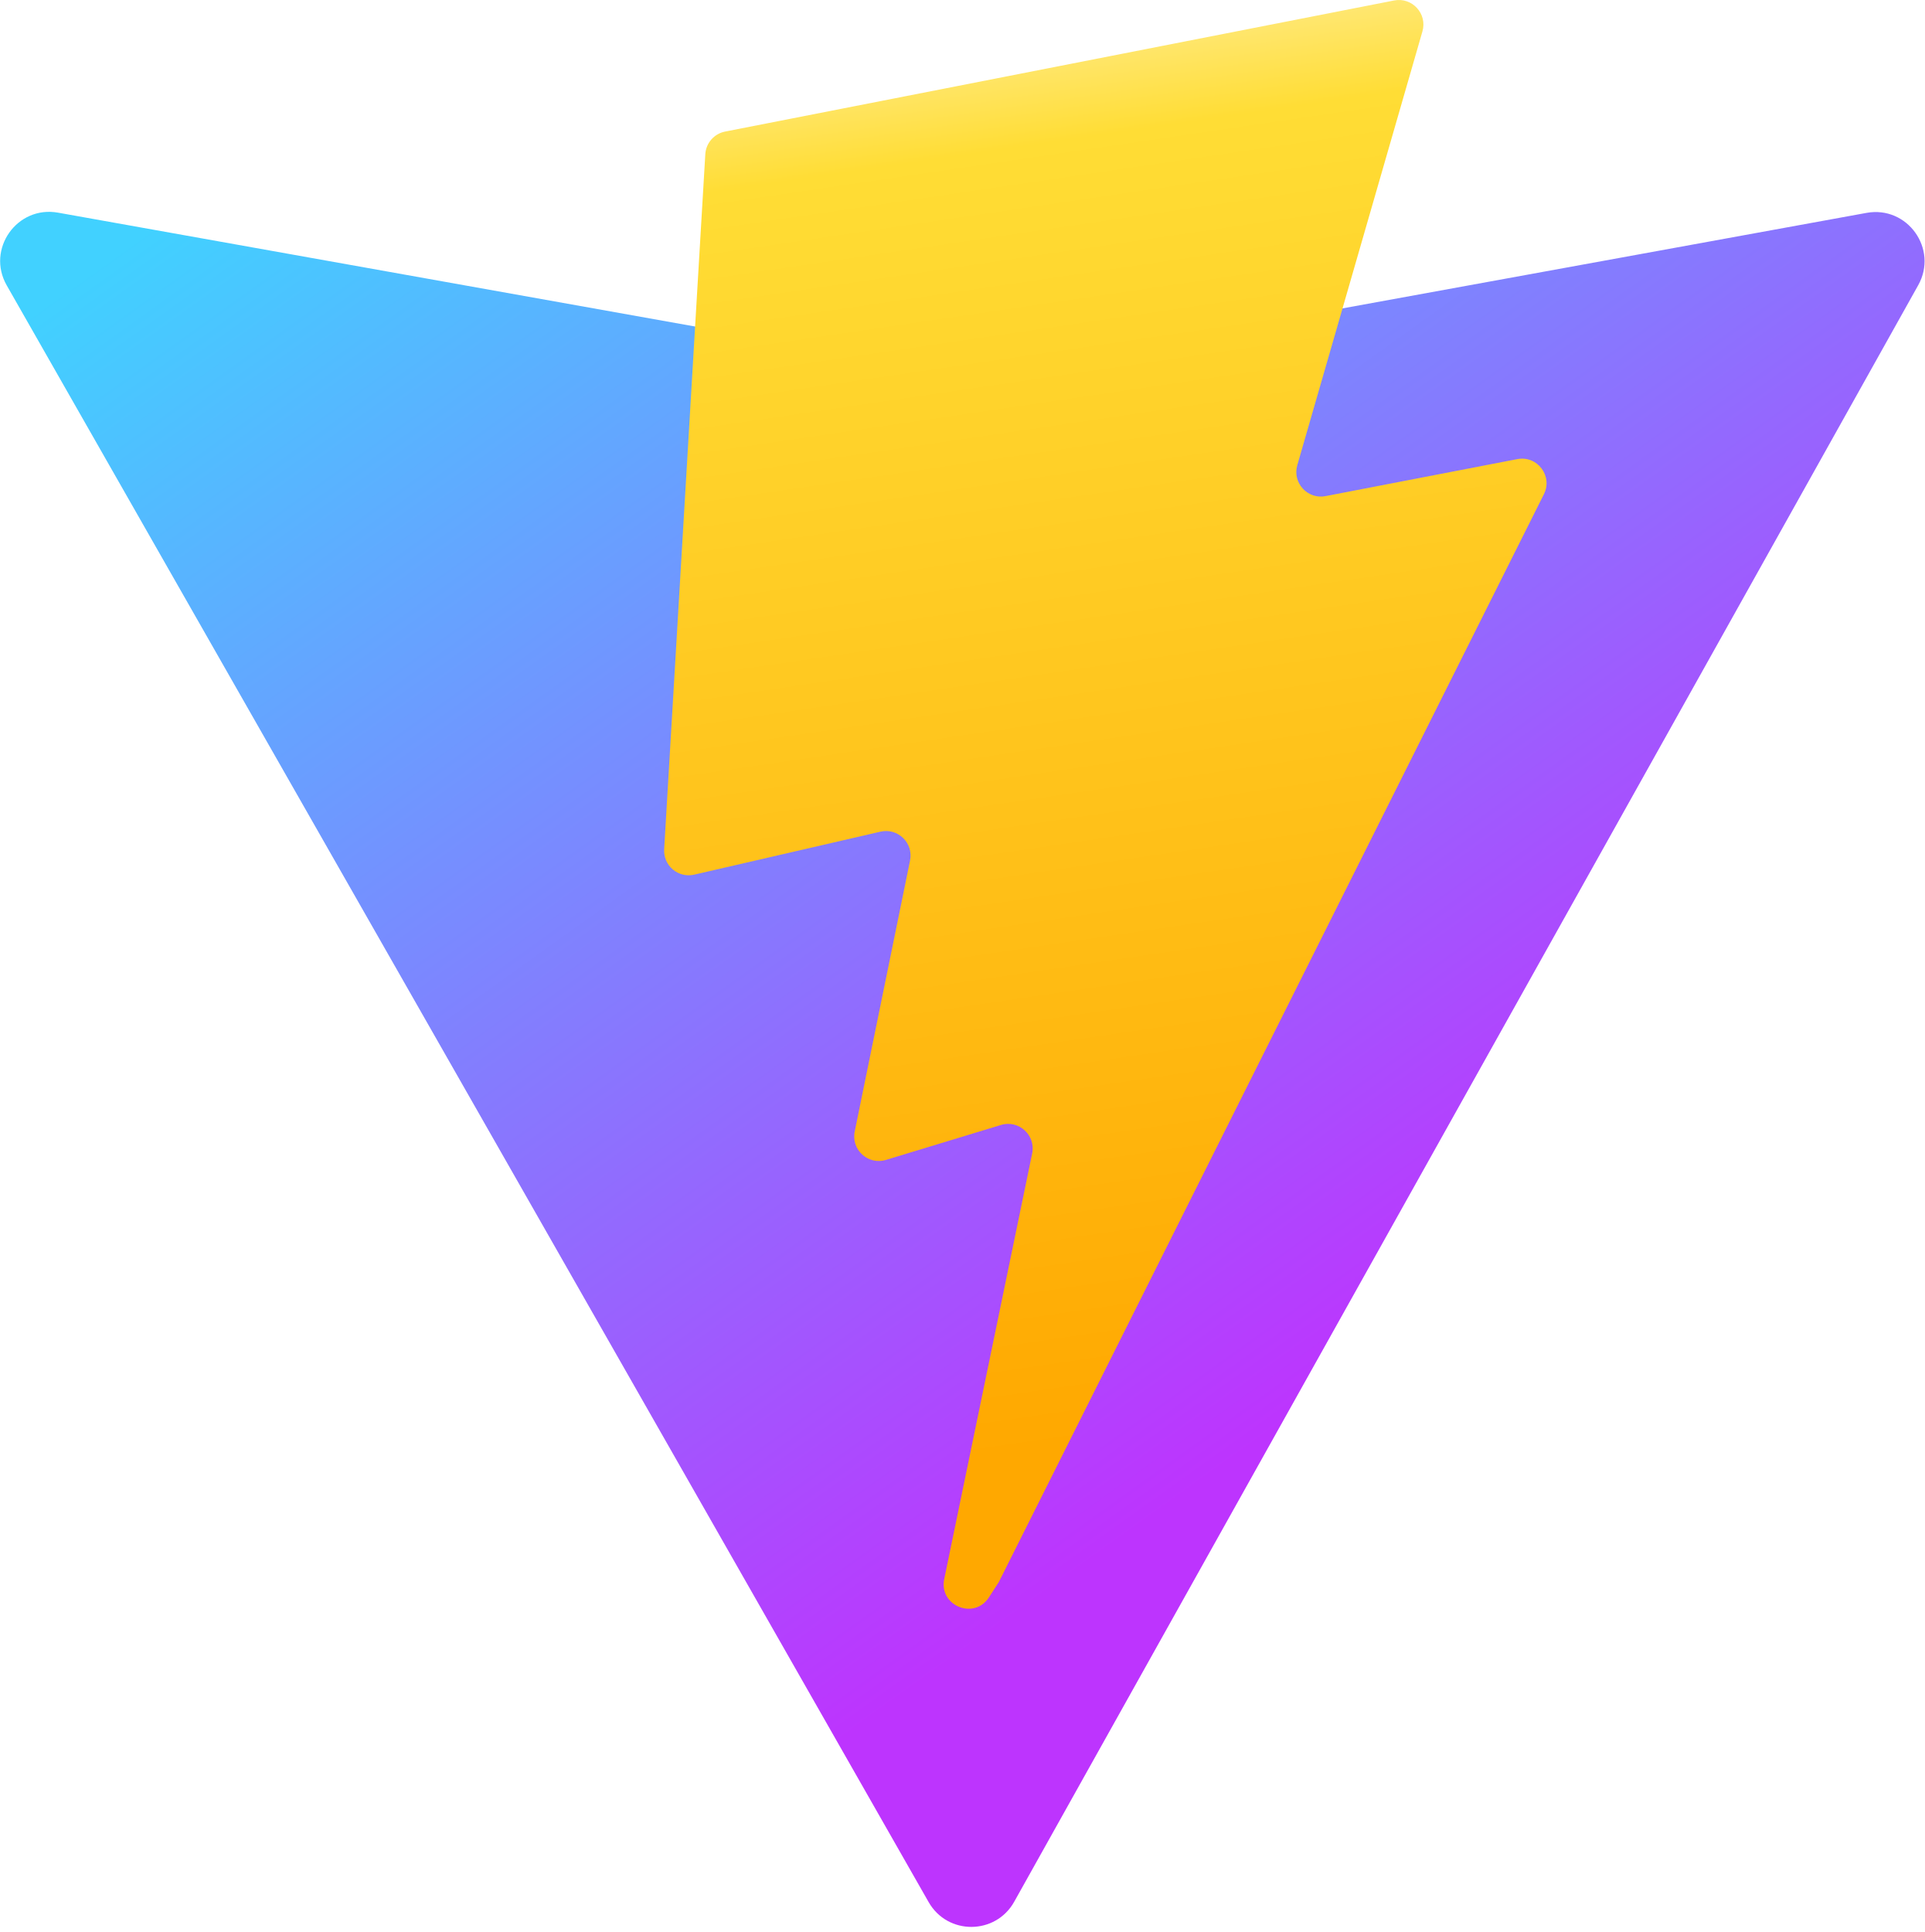
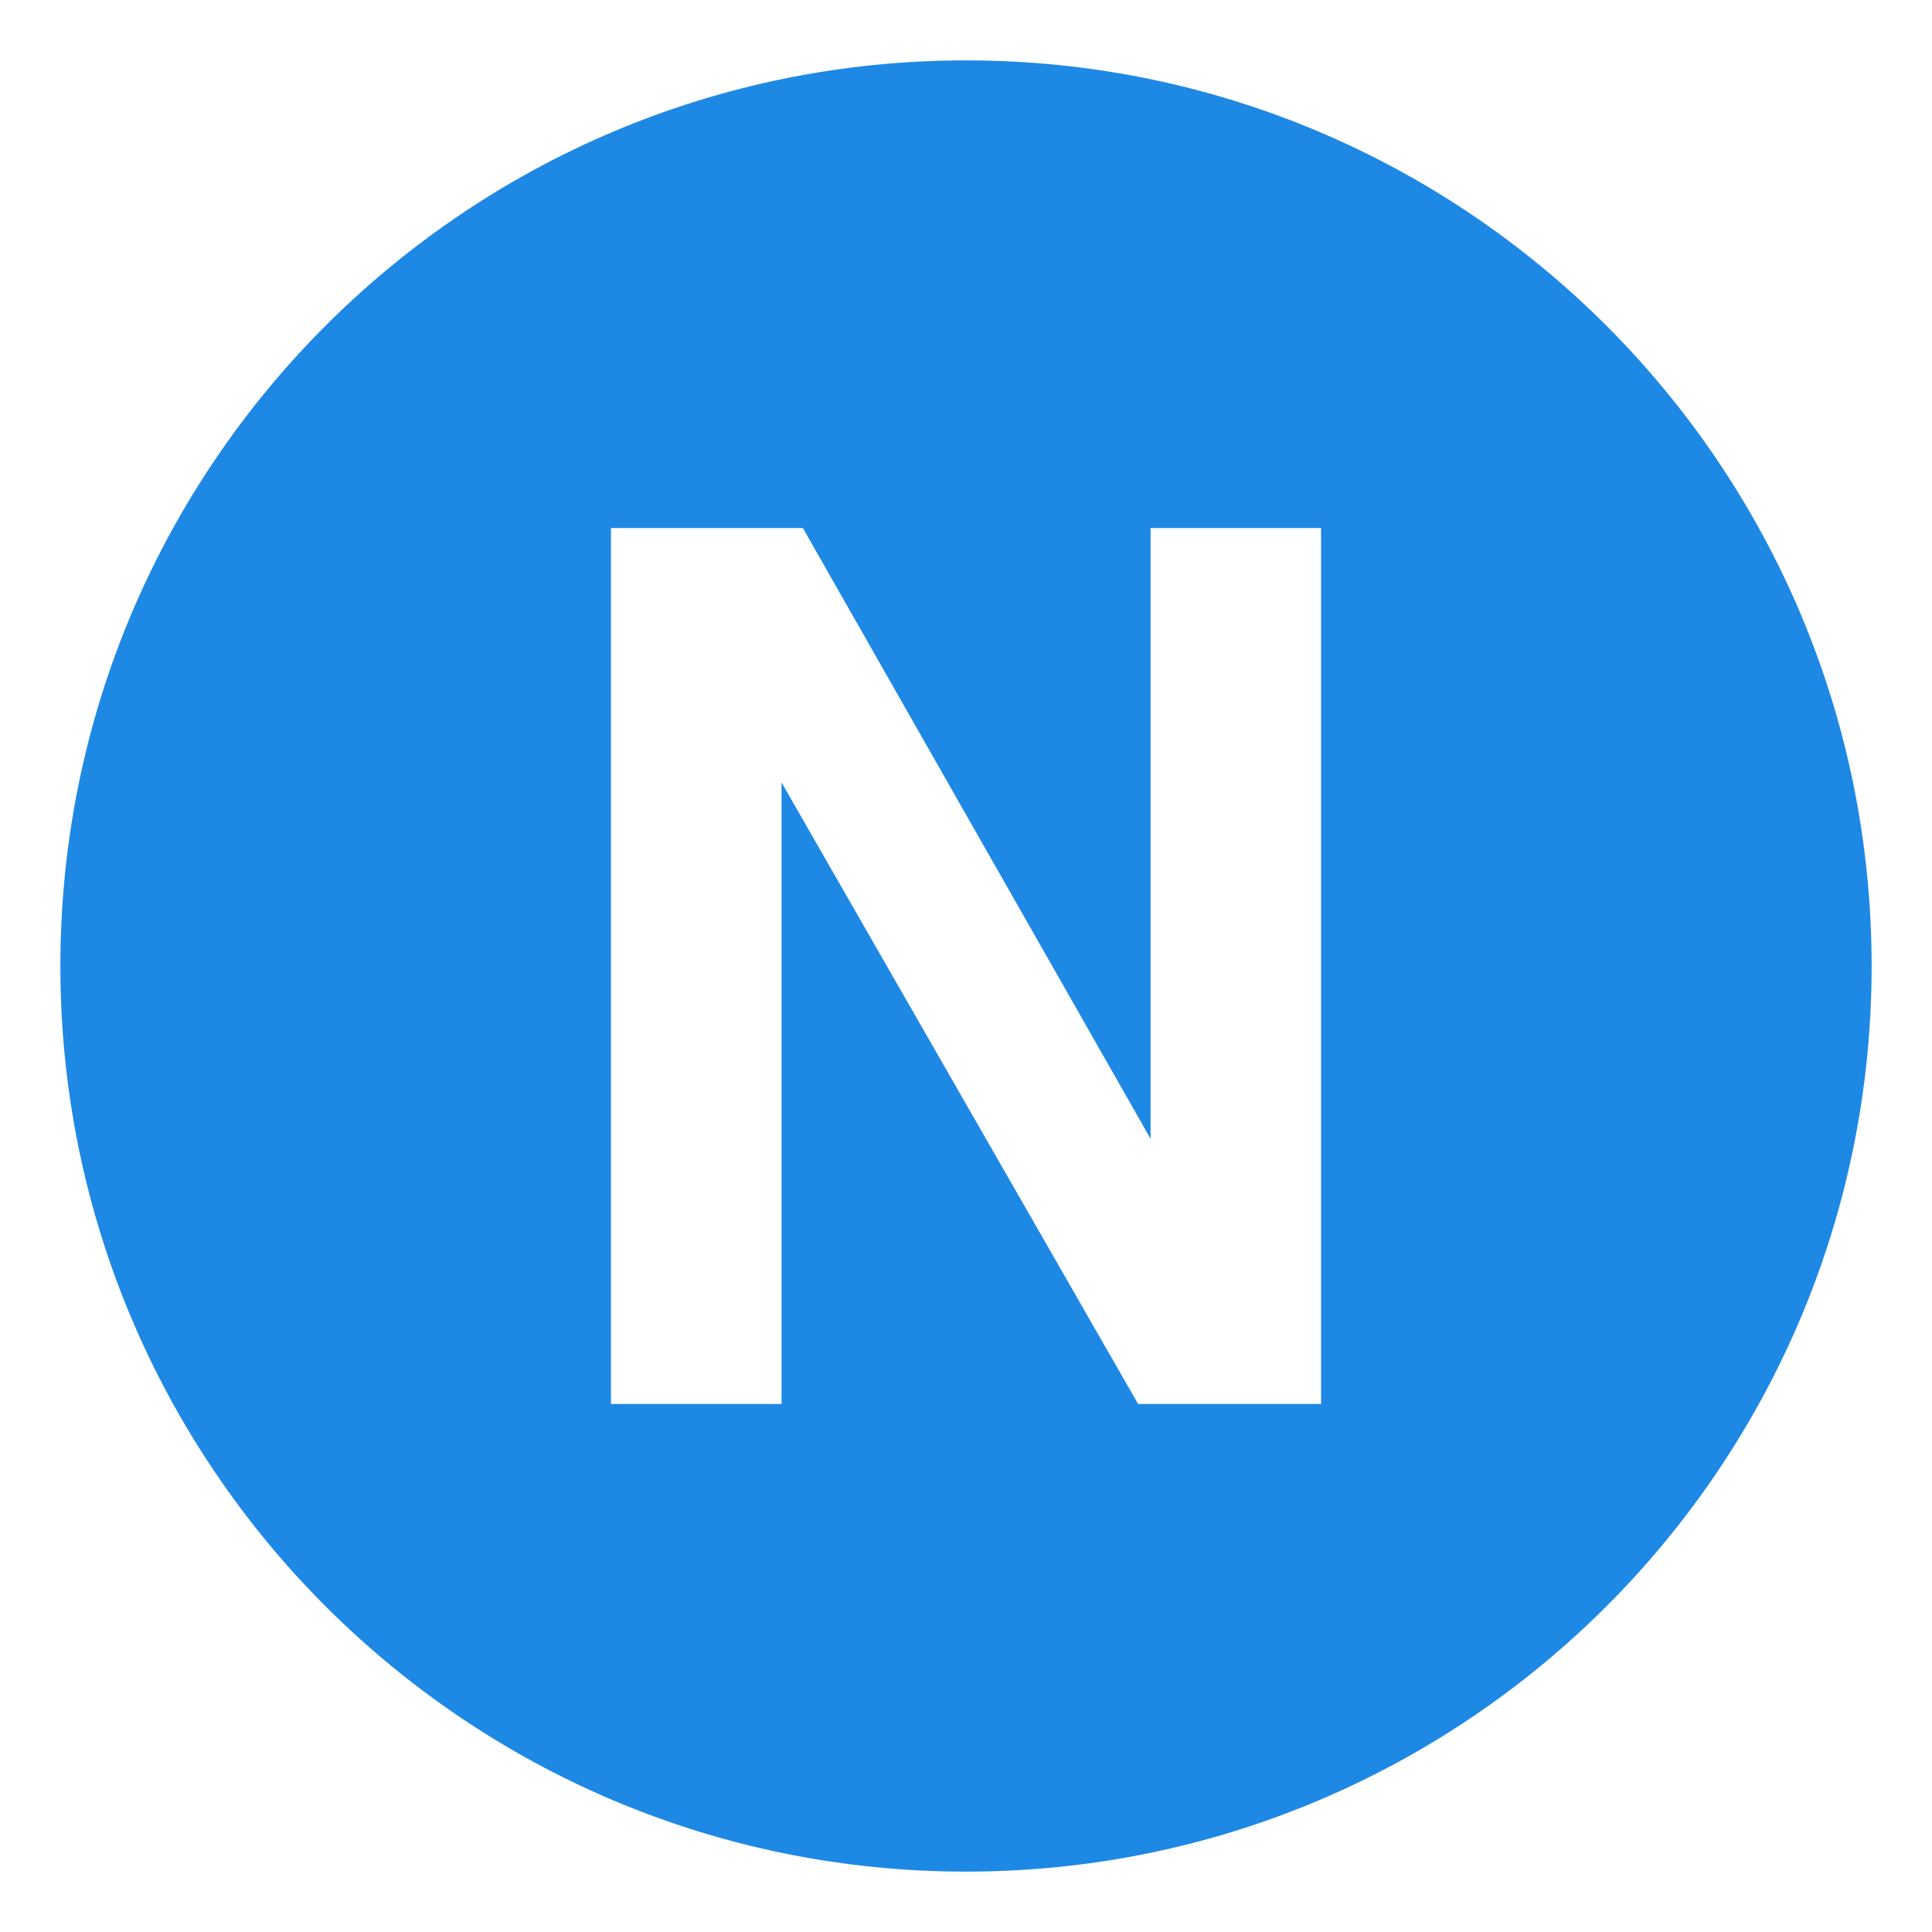
- <svg xmlns="http://www.w3.org/2000/svg" aria-hidden="true" role="img" class="iconify iconify--logos" width="31.88" height="32" preserveAspectRatio="xMidYMid meet" viewBox="0 0 256 257">
-   <defs>
-     <linearGradient id="IconifyId1813088fe1fbc01fb466" x1="-.828%" x2="57.636%" y1="7.652%" y2="78.411%">
-       <stop offset="0%" stop-color="#41D1FF" />
-       <stop offset="100%" stop-color="#BD34FE" />
-     </linearGradient>
-     <linearGradient id="IconifyId1813088fe1fbc01fb467" x1="43.376%" x2="50.316%" y1="2.242%" y2="89.03%">
-       <stop offset="0%" stop-color="#FFEA83" />
-       <stop offset="8.333%" stop-color="#FFDD35" />
-       <stop offset="100%" stop-color="#FFA800" />
-     </linearGradient>
-   </defs>
-   <path fill="url(#IconifyId1813088fe1fbc01fb466)" d="M255.153 37.938L134.897 252.976c-2.483 4.44-8.862 4.466-11.382.048L.875 37.958c-2.746-4.814 1.371-10.646 6.827-9.67l120.385 21.517a6.537 6.537 0 0 0 2.322-.004l117.867-21.483c5.438-.991 9.574 4.796 6.877 9.62Z" />
-   <path fill="url(#IconifyId1813088fe1fbc01fb467)" d="M185.432.063L96.44 17.501a3.268 3.268 0 0 0-2.634 3.014l-5.474 92.456a3.268 3.268 0 0 0 3.997 3.378l24.777-5.718c2.318-.535 4.413 1.507 3.936 3.838l-7.361 36.047c-.495 2.426 1.782 4.5 4.151 3.78l15.304-4.649c2.372-.72 4.652 1.36 4.15 3.788l-11.698 56.621c-.732 3.542 3.979 5.473 5.943 2.437l1.313-2.028l72.516-144.72c1.215-2.423-.88-5.186-3.54-4.672l-25.505 4.922c-2.396.462-4.435-1.77-3.759-4.114l16.646-57.705c.677-2.35-1.37-4.583-3.769-4.113Z" />
+ <svg xmlns="http://www.w3.org/2000/svg" viewBox="0 0 64 64" enable-background="new 0 0 64 64">
+   <path d="M32,2C15.432,2,2,15.432,2,32s13.432,30,30,30s30-13.432,30-30S48.568,2,32,2z M43.762,46.508h-6.061L25.889,25.92v20.588  h-5.65V17.492h6.357l11.518,20.231V17.492h5.648V46.508z" fill="#1e88e5" />
</svg>
